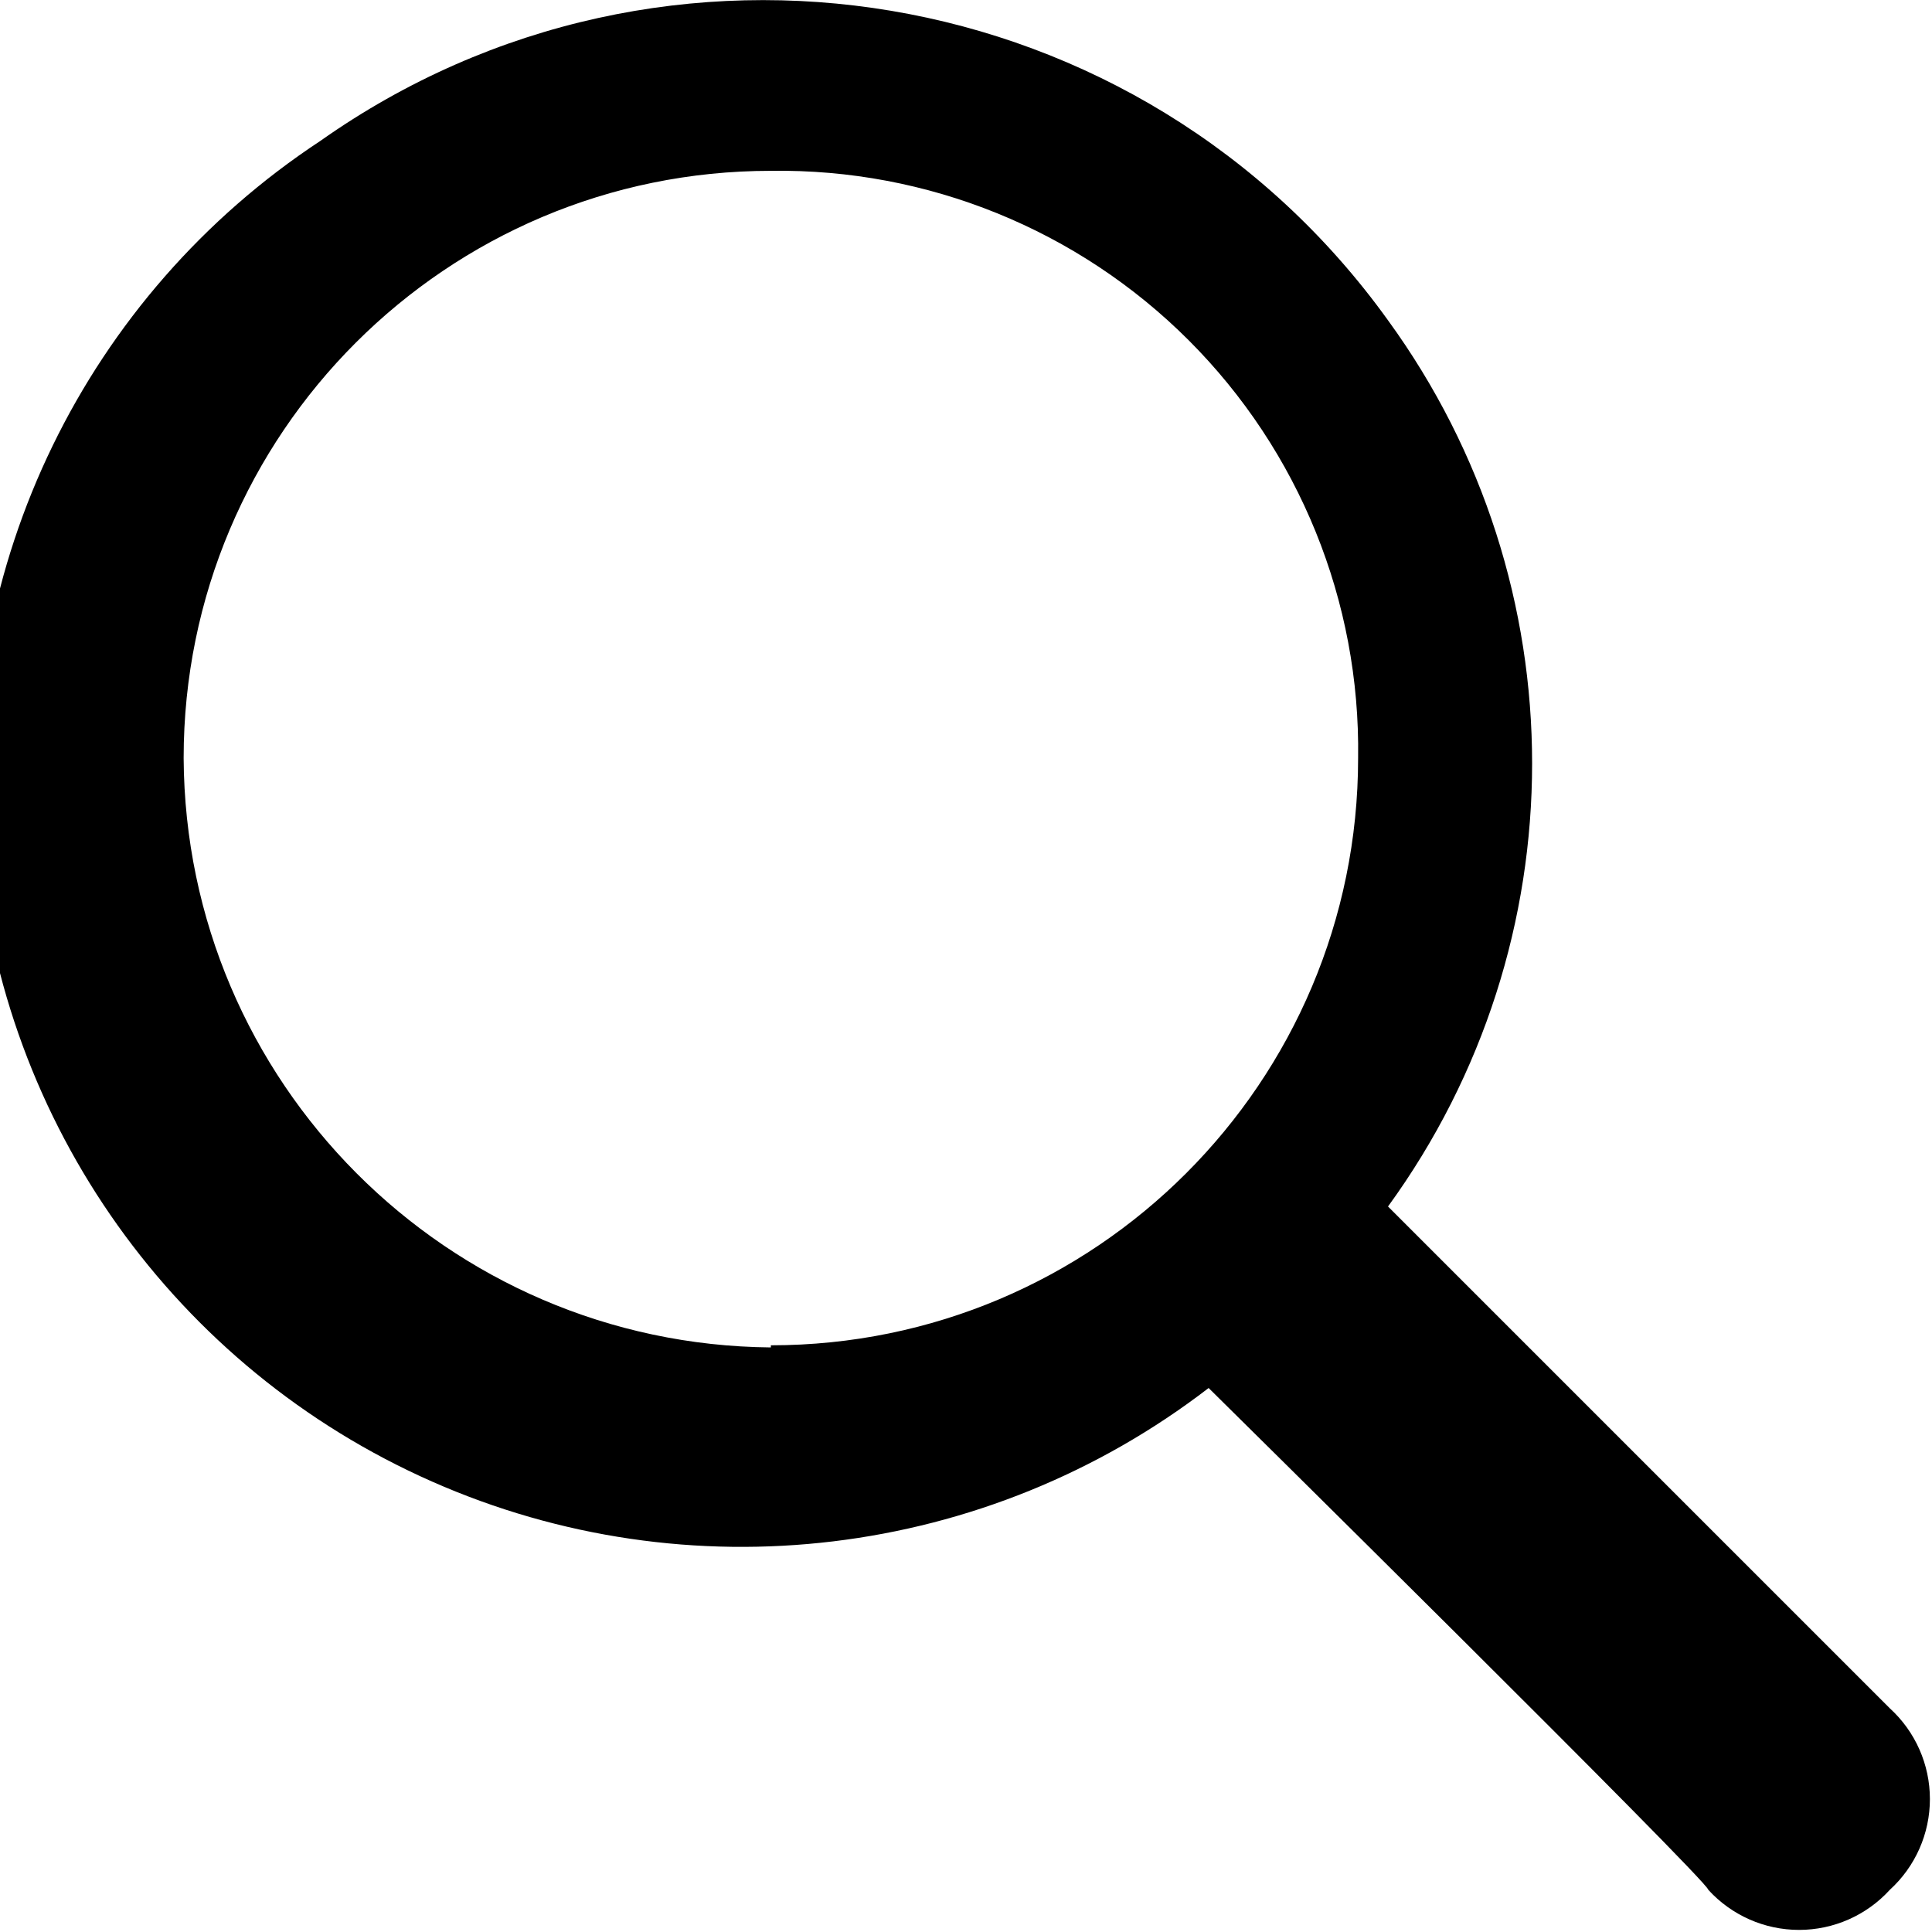
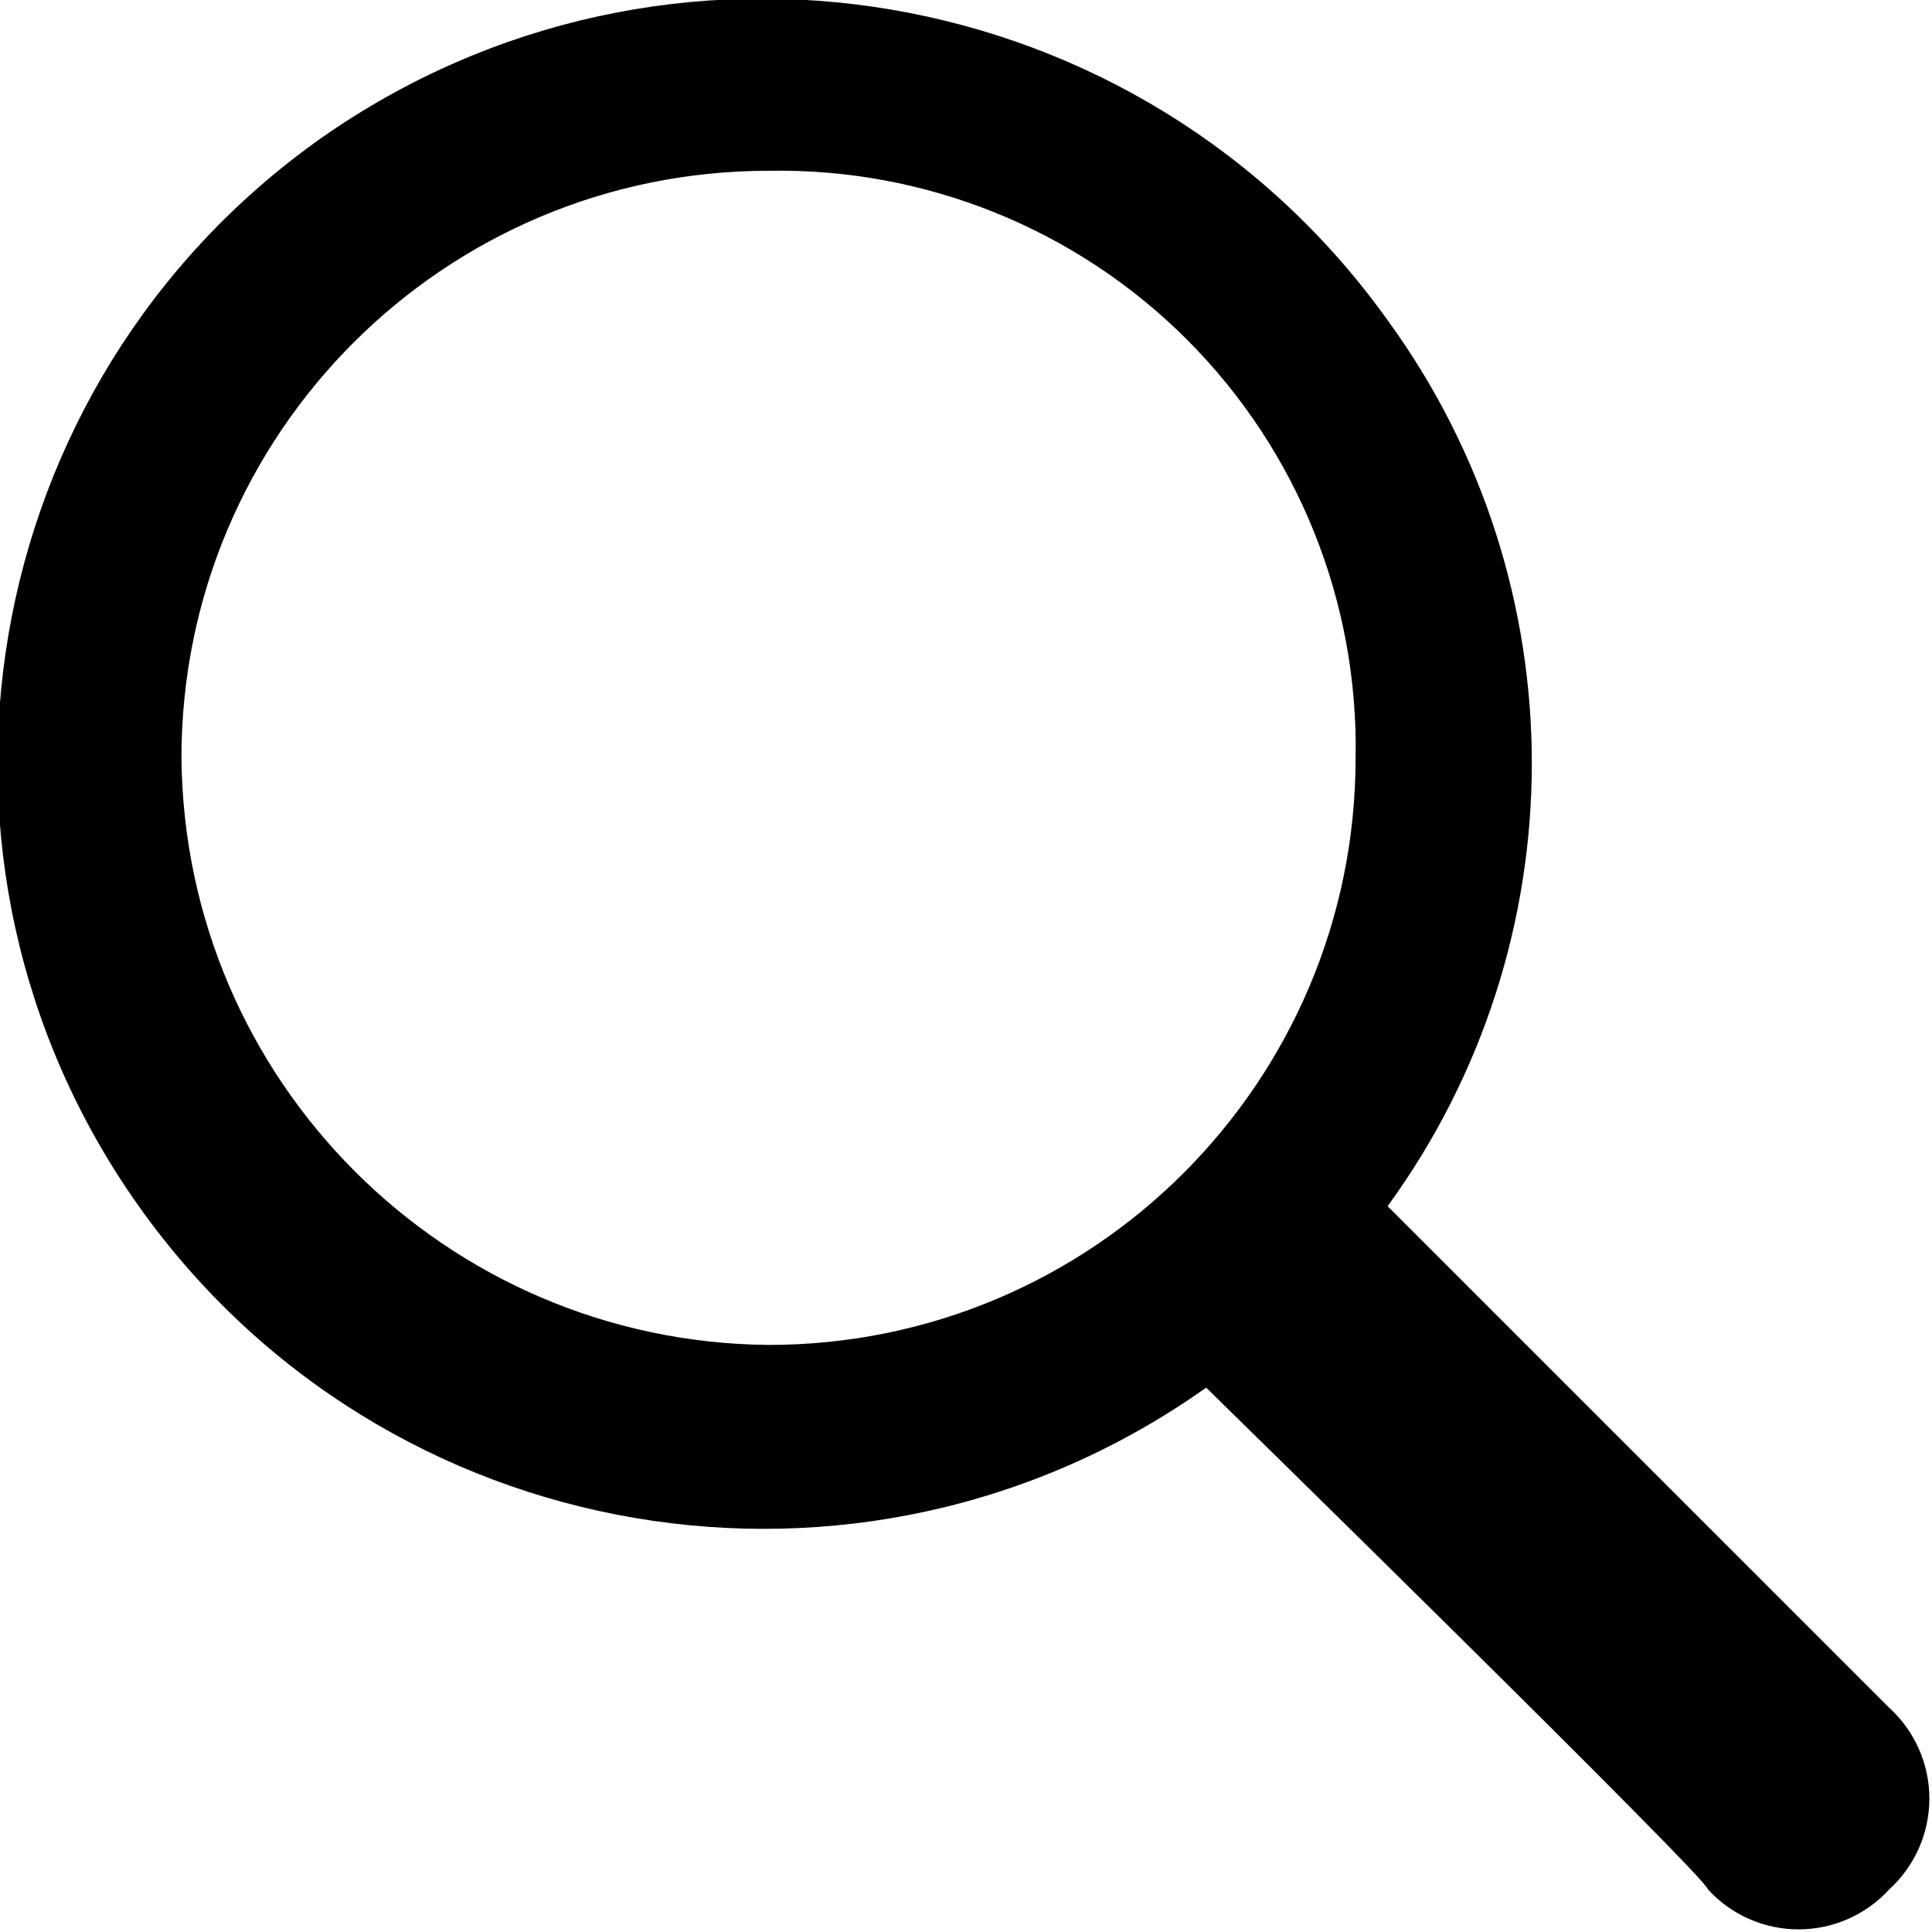
- <svg xmlns="http://www.w3.org/2000/svg" id="search" data-name="Layer 1" viewBox="0 0 36.19 36.19">
-   <defs>
-     <style>#search .cls-1{fill-rule:evenodd;}</style>
-   </defs>
-   <g id="icon-111-search">
-     <path id="search" class="cls-1" d="M22.64,26A14.35,14.35,0,1,1,6,2.64,14.4,14.4,0,0,1,26,6a14.11,14.11,0,0,1,0,16.6l9.4,9.4a2.3,2.3,0,0,1,0,3.4h0a2.3,2.3,0,0,1-3.4,0C32,35.24,22.64,26,22.64,26Zm-8.2-.8a11,11,0,0,0,11-11,10.84,10.84,0,0,0-11-11,11,11,0,0,0-11,11A11.1,11.1,0,0,0,14.44,25.24Z" />
-   </g>
+ <svg xmlns="http://www.w3.org/2000/svg" data-name="Layer 1" viewBox="0 0 36.2 36.2">
+   <path class="cls-1" d="M22.6 26A14.3 14.3 0 1 1 6 2.6 14.4 14.4 0 0 1 26 6a14.1 14.1 0 0 1 0 16.6l9.4 9.4a2.3 2.3 0 0 1 0 3.4 2.3 2.3 0 0 1-3.4 0c0-.2-9.4-9.4-9.4-9.4Zm-8.2-.8a11 11 0 0 0 11-11 10.8 10.8 0 0 0-11-11 11 11 0 0 0-11 11 11.1 11.1 0 0 0 11 11Z" style="fill:currentColor;fill-rule:evenodd" />
</svg>
